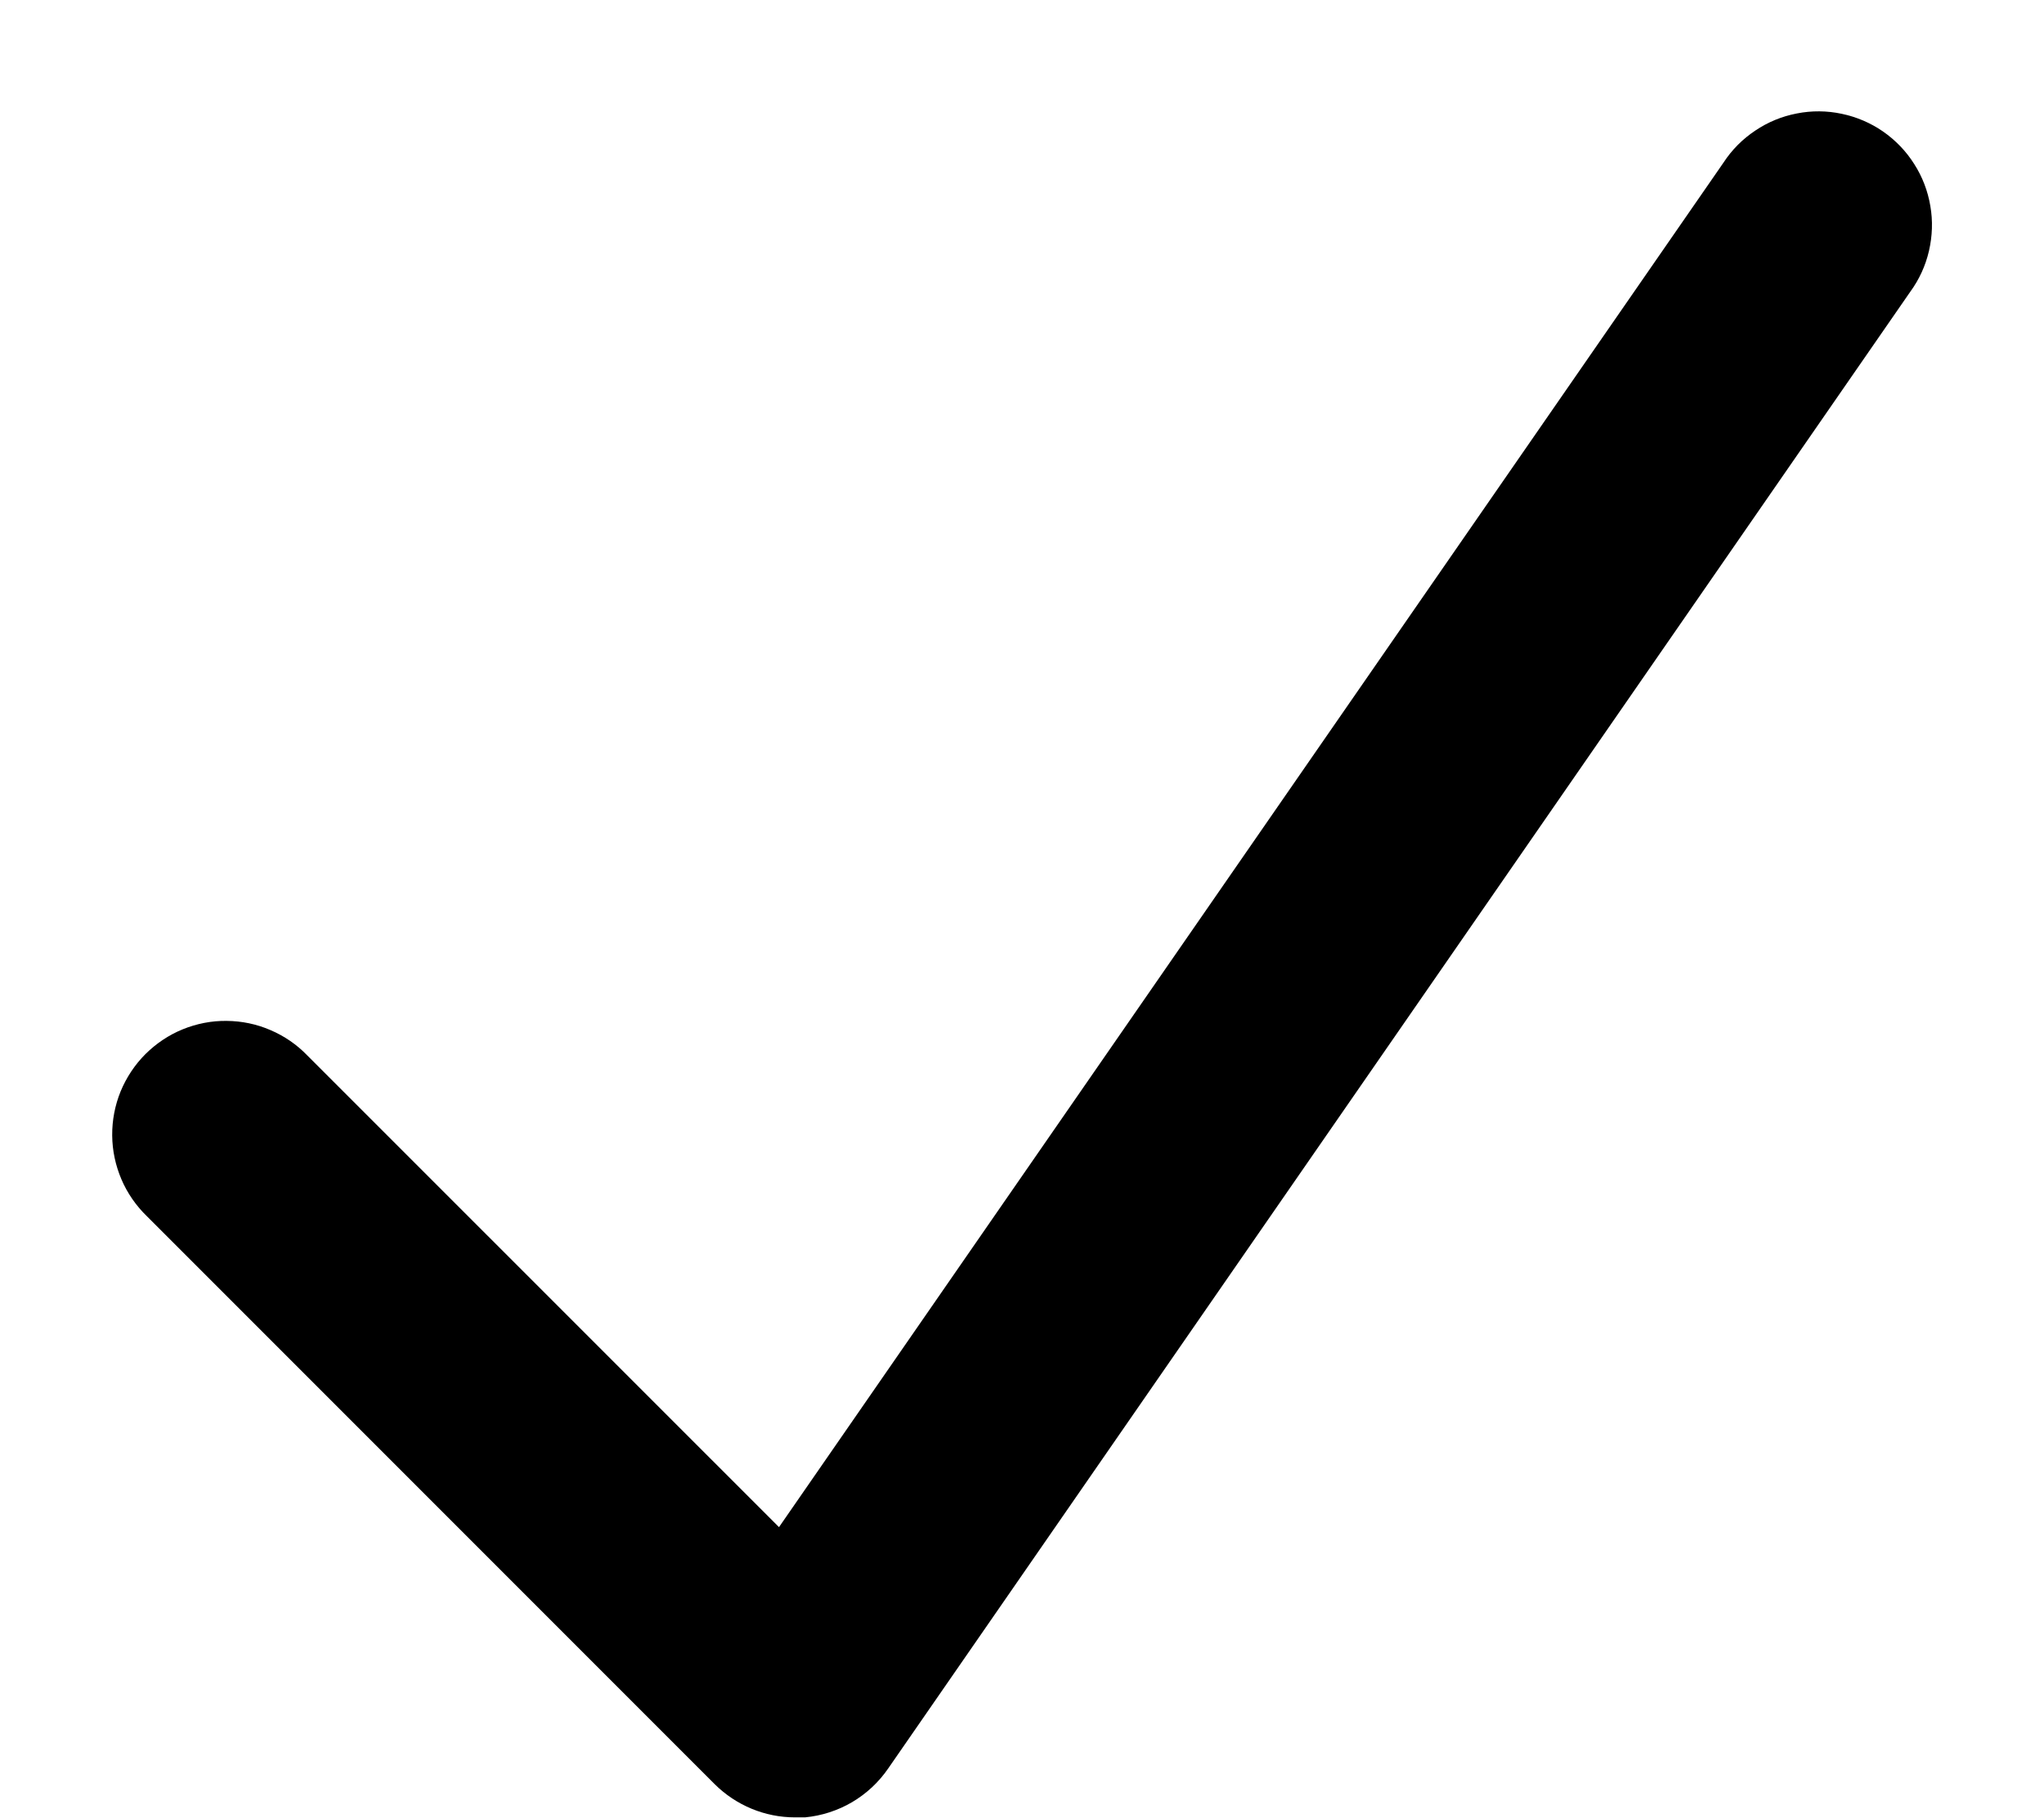
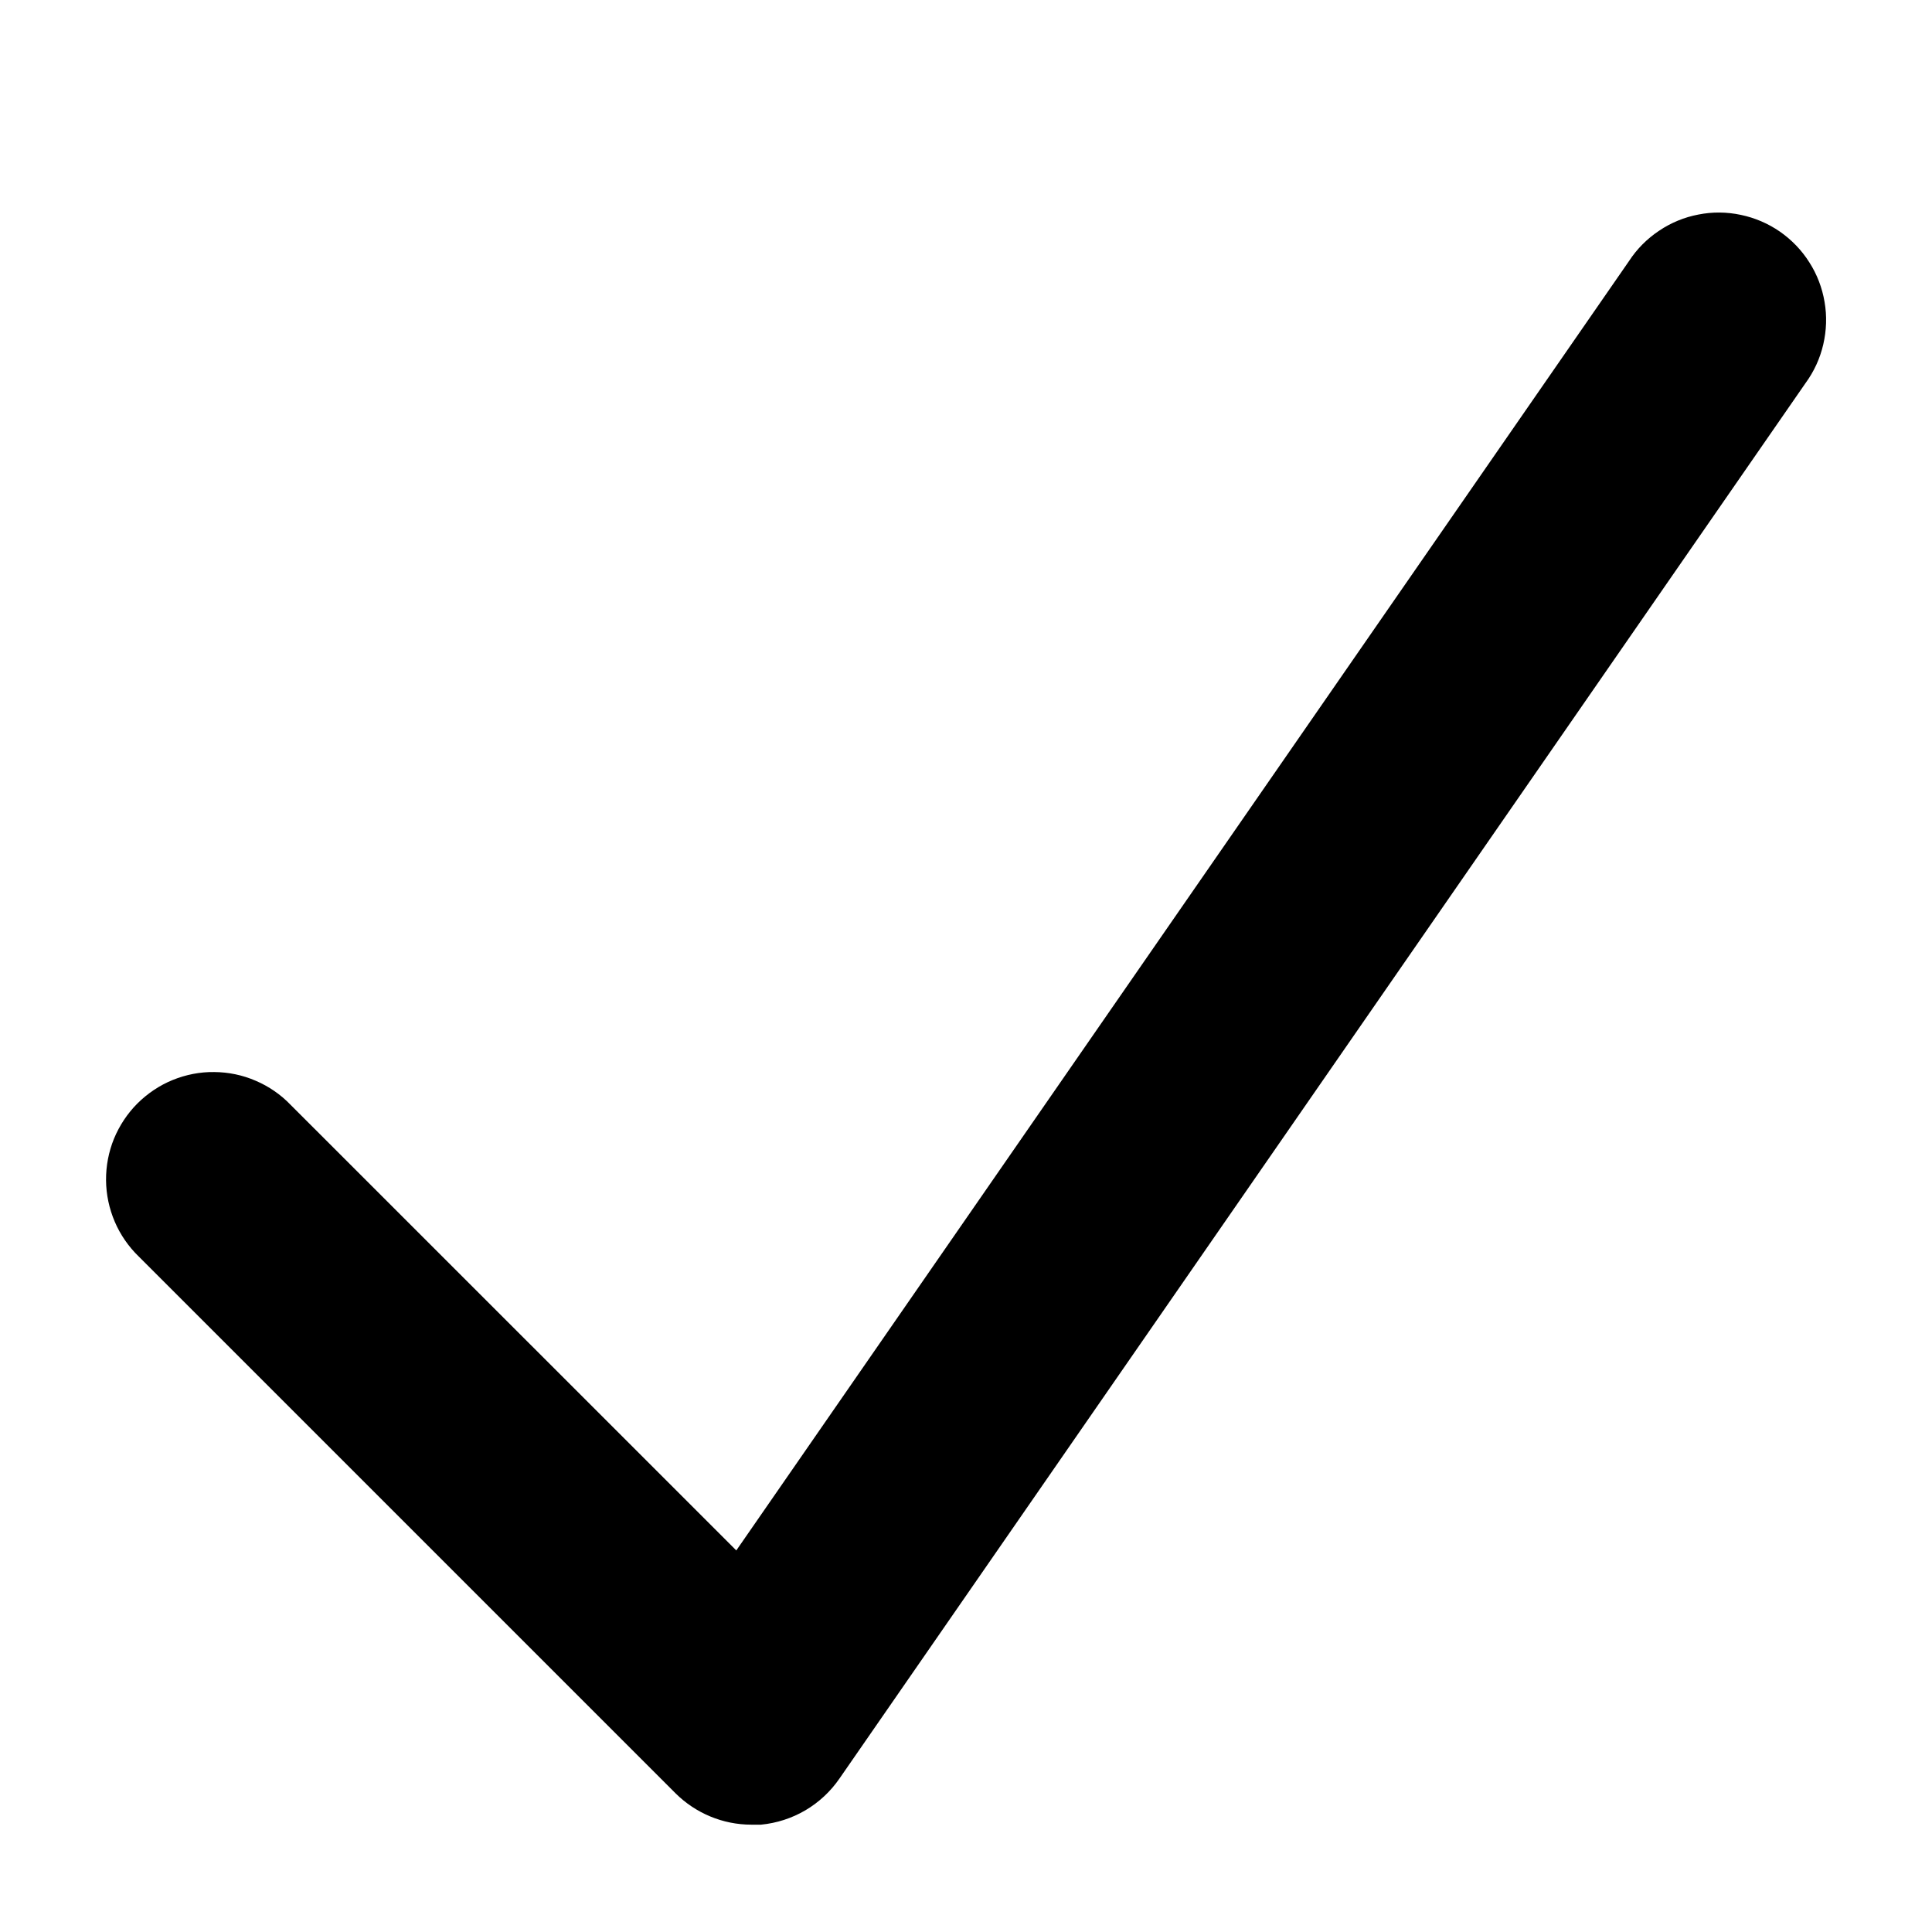
- <svg xmlns="http://www.w3.org/2000/svg" width="18" height="16" viewBox="0 0 18 16" fill="none">
+ <svg xmlns="http://www.w3.org/2000/svg" width="16" height="16" viewBox="0 0 18 16" fill="none">
  <path d="M7 16C6.735 16 6.481 15.894 6.293 15.707L1.293 10.707C1.198 10.615 1.121 10.504 1.069 10.382C1.017 10.26 0.989 10.129 0.988 9.996C0.987 9.863 1.012 9.732 1.062 9.609C1.113 9.486 1.187 9.374 1.281 9.28C1.375 9.187 1.486 9.112 1.609 9.062C1.732 9.012 1.864 8.986 1.996 8.988C2.129 8.989 2.26 9.016 2.382 9.069C2.504 9.121 2.615 9.197 2.707 9.293L6.86 13.445L15.178 1.431C15.251 1.319 15.346 1.224 15.457 1.15C15.568 1.075 15.692 1.024 15.823 0.999C15.954 0.973 16.088 0.974 16.219 1.002C16.349 1.029 16.473 1.082 16.583 1.158C16.692 1.234 16.786 1.331 16.857 1.444C16.929 1.556 16.977 1.682 16.999 1.813C17.022 1.945 17.017 2.079 16.987 2.209C16.957 2.339 16.901 2.461 16.822 2.569L7.822 15.569C7.739 15.69 7.631 15.791 7.504 15.866C7.378 15.94 7.236 15.986 7.09 16C7.06 16 7.03 16 7 16Z" fill="currentColor" />
</svg>
